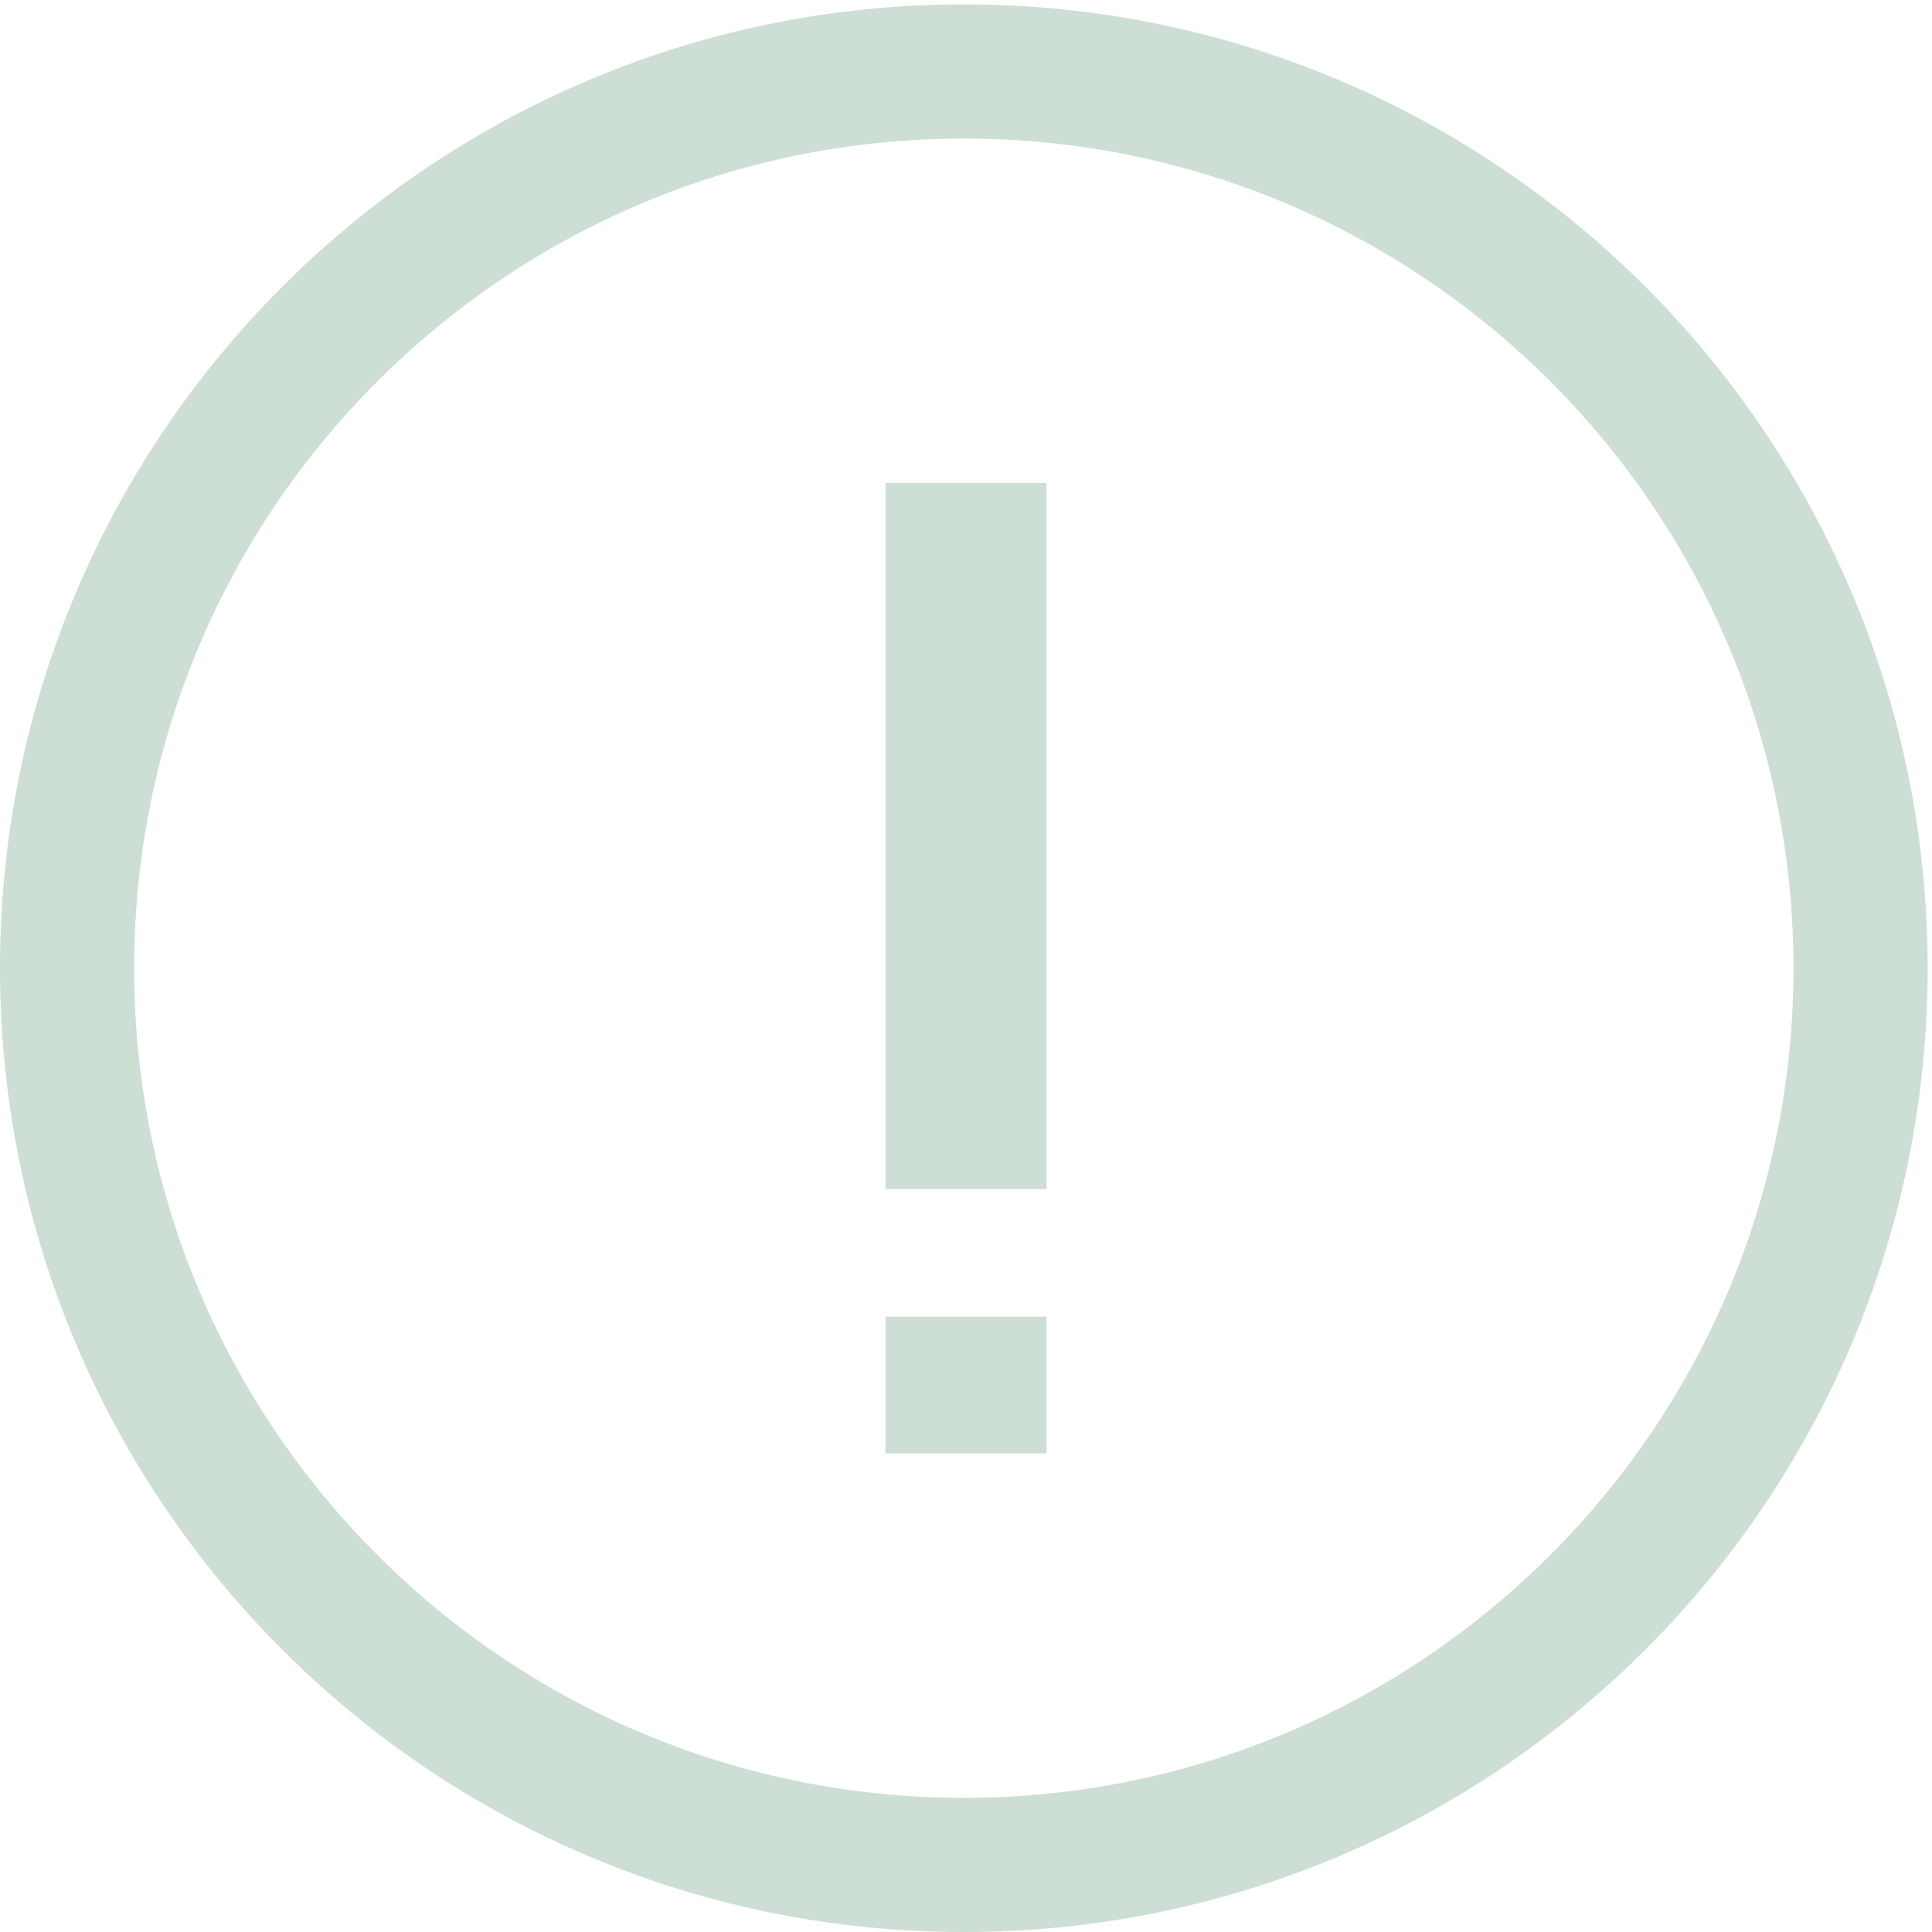
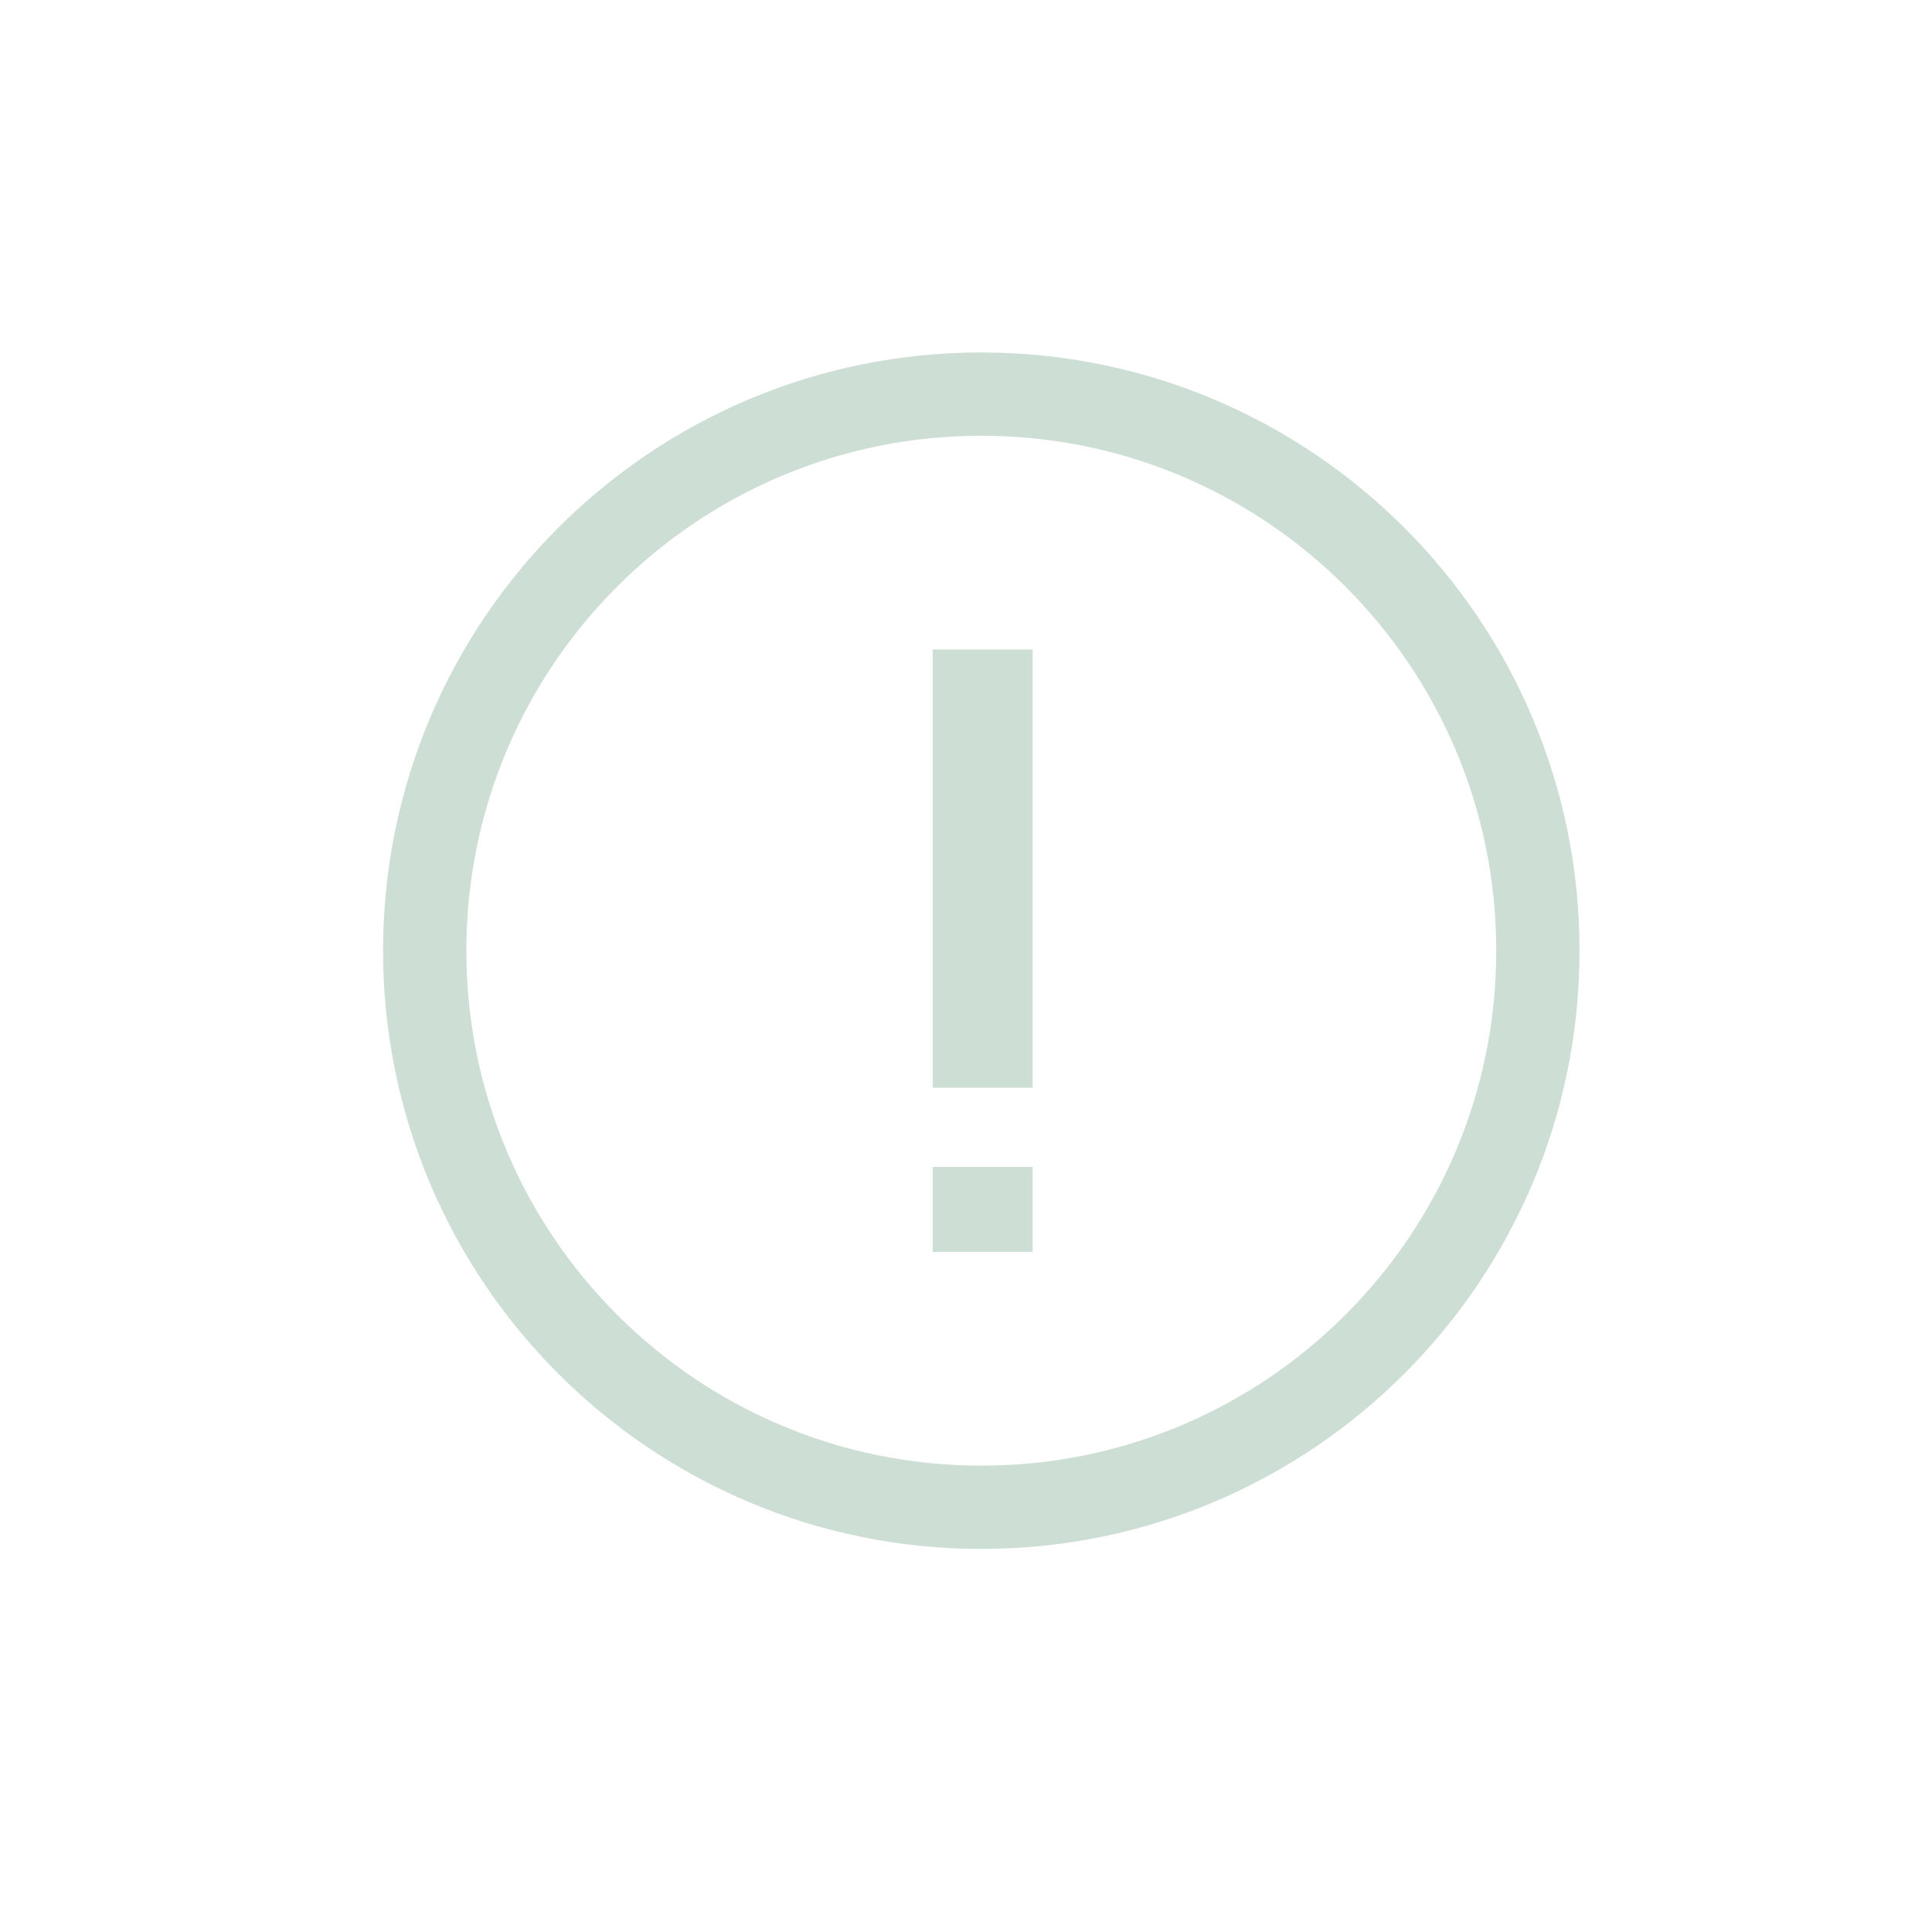
- <svg xmlns="http://www.w3.org/2000/svg" width="72" height="72" viewBox="0 0 72 72" fill="none">
-   <path d="M69.337 36.082C69.337 54.538 54.375 69.5 35.919 69.5C17.462 69.5 2.5 54.538 2.5 36.082C2.5 17.625 17.462 2.663 35.919 2.663C54.375 2.663 69.337 17.625 69.337 36.082Z" stroke="#599270" stroke-opacity="0.3" stroke-width="5" stroke-linecap="round" stroke-linejoin="round" />
-   <path d="M36 17.996V44.311" stroke="#599270" stroke-opacity="0.3" stroke-width="6" stroke-linejoin="round" />
-   <path d="M36 49.065V54.164" stroke="#599270" stroke-opacity="0.3" stroke-width="6" stroke-linejoin="round" />
+ <svg xmlns="http://www.w3.org/2000/svg" width="116" height="116" viewBox="0 0 116 116" fill="none">
+   <path d="M92.337 57.082C92.337 75.538 77.375 90.5 58.919 90.5C40.462 90.5 25.5 75.538 25.5 57.082C25.5 38.625 40.462 23.663 58.919 23.663C77.375 23.663 92.337 38.625 92.337 57.082Z" stroke="#599270" stroke-opacity="0.3" stroke-width="5" stroke-linecap="round" stroke-linejoin="round" />
+   <path d="M59 38.996V65.311" stroke="#599270" stroke-opacity="0.3" stroke-width="6" stroke-linejoin="round" />
+   <path d="M59 70.064V75.164" stroke="#599270" stroke-opacity="0.3" stroke-width="6" stroke-linejoin="round" />
</svg>
